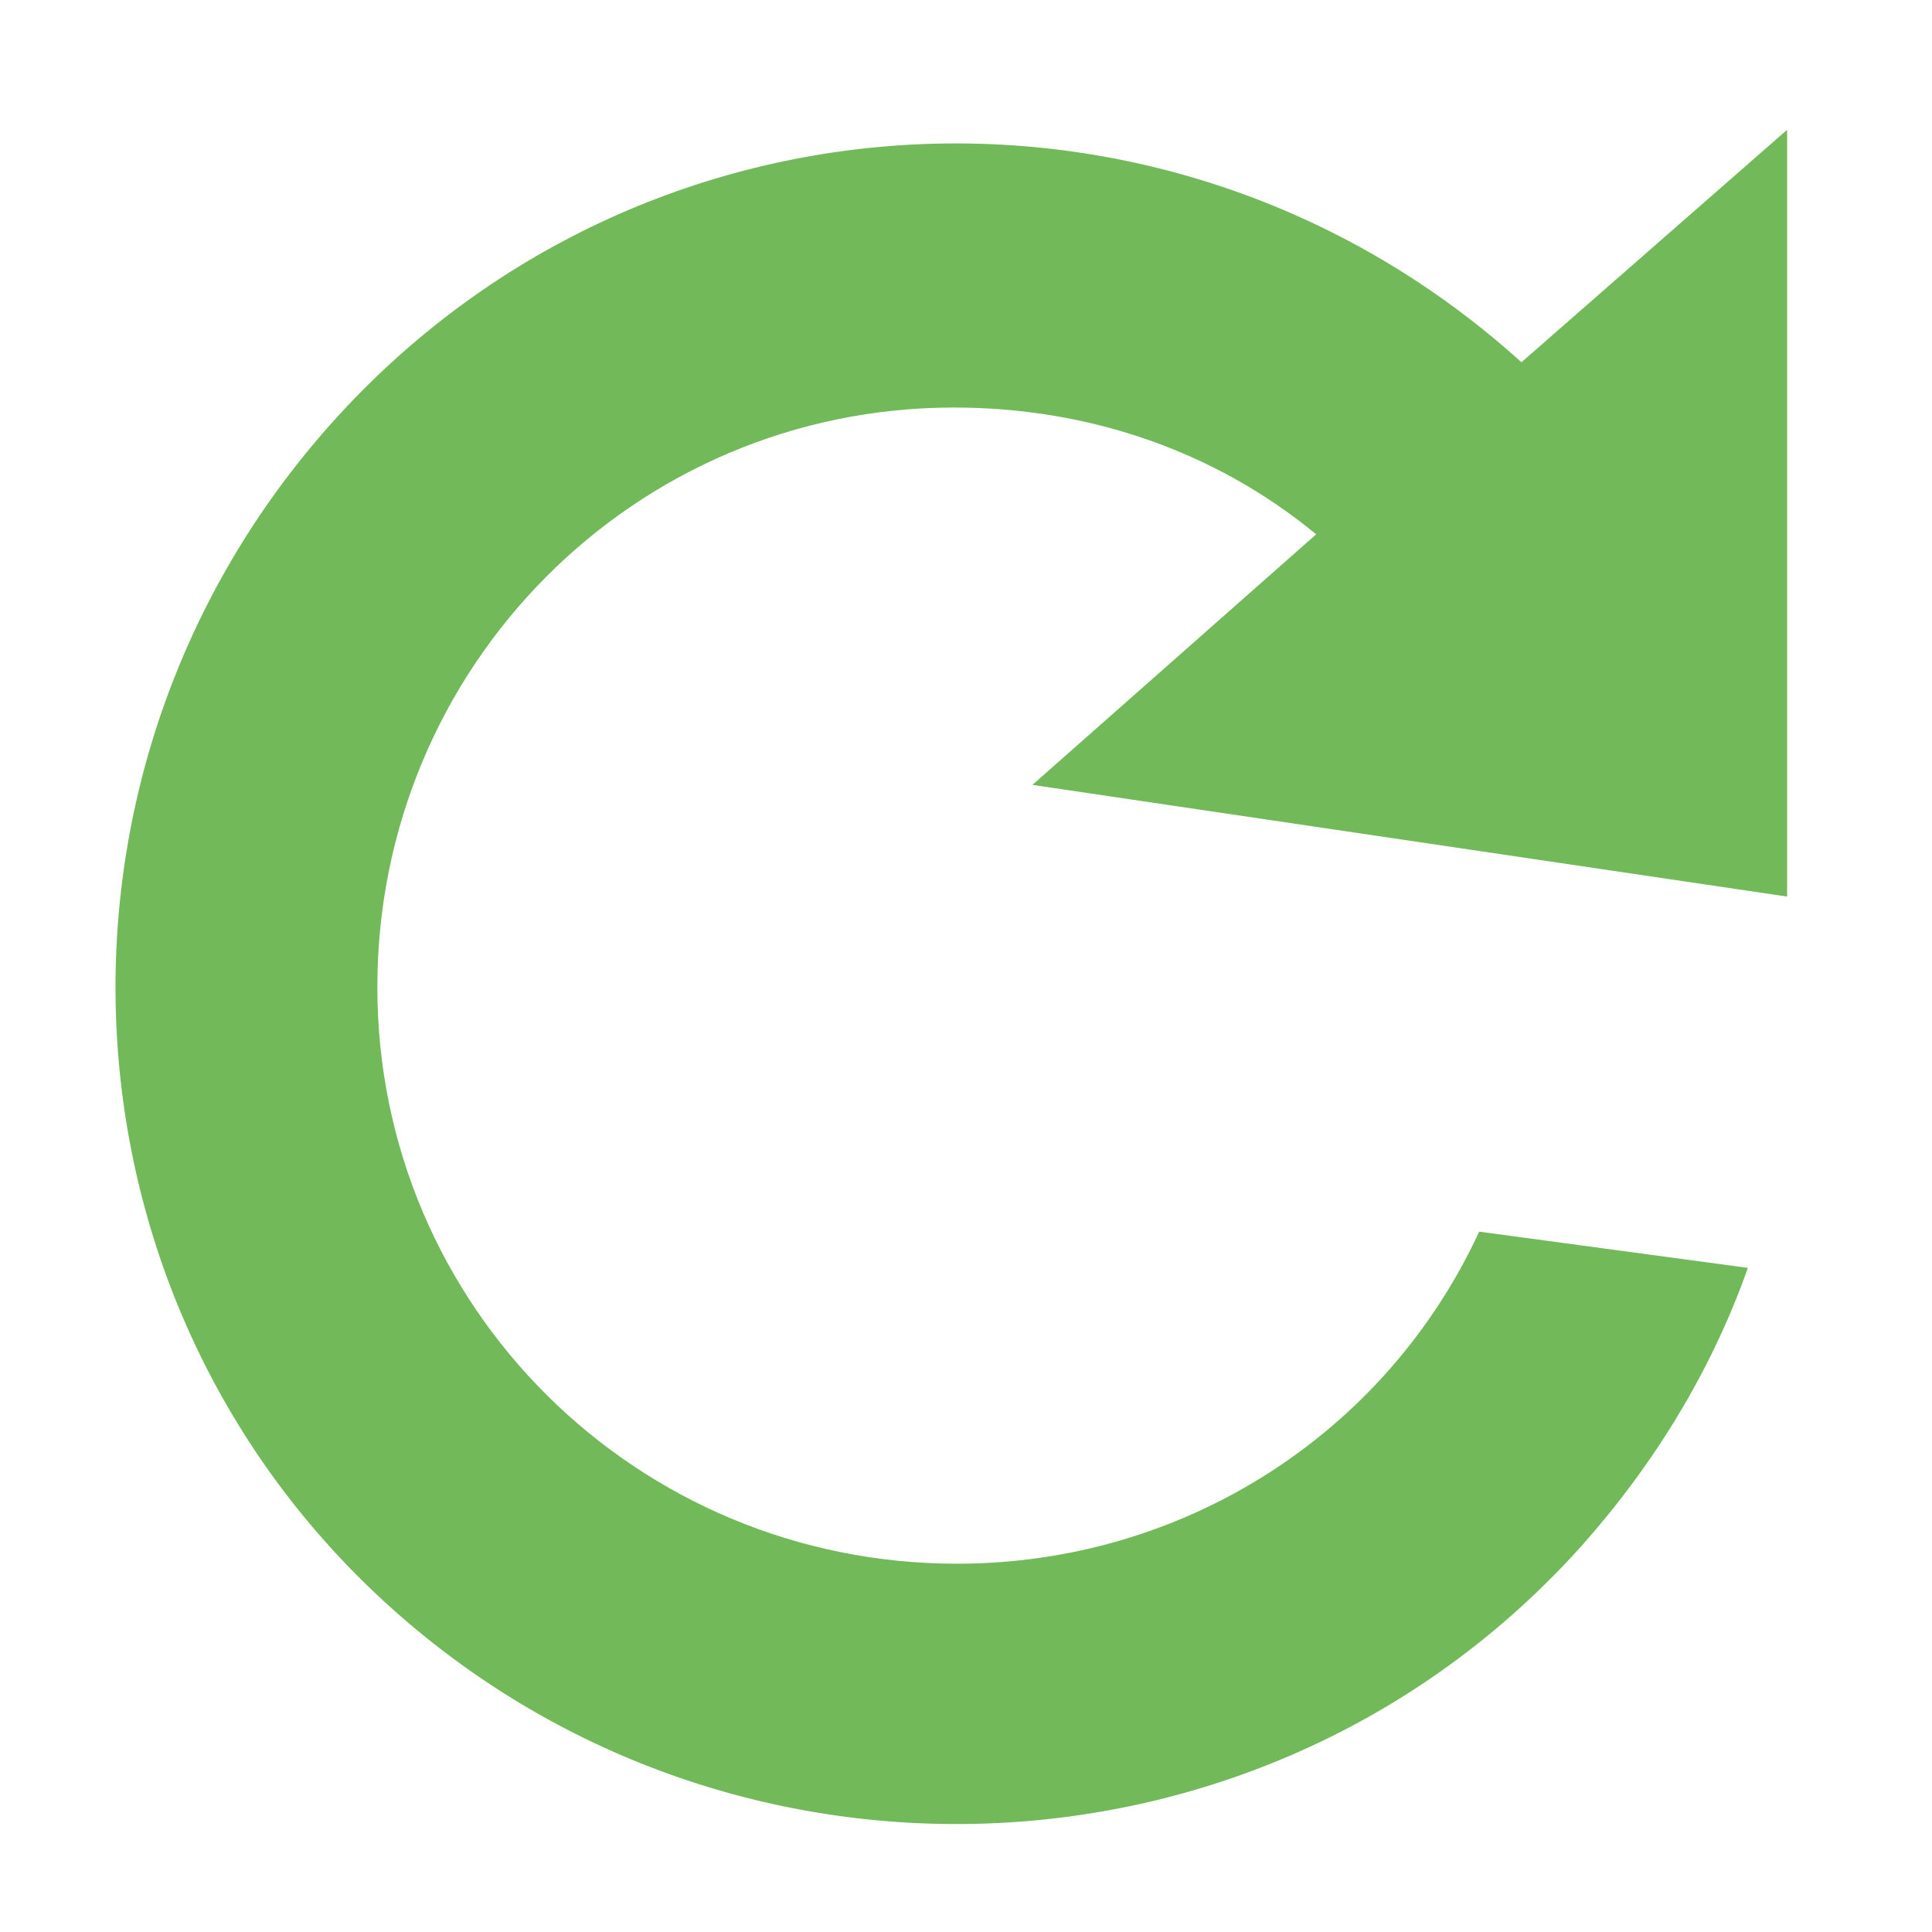
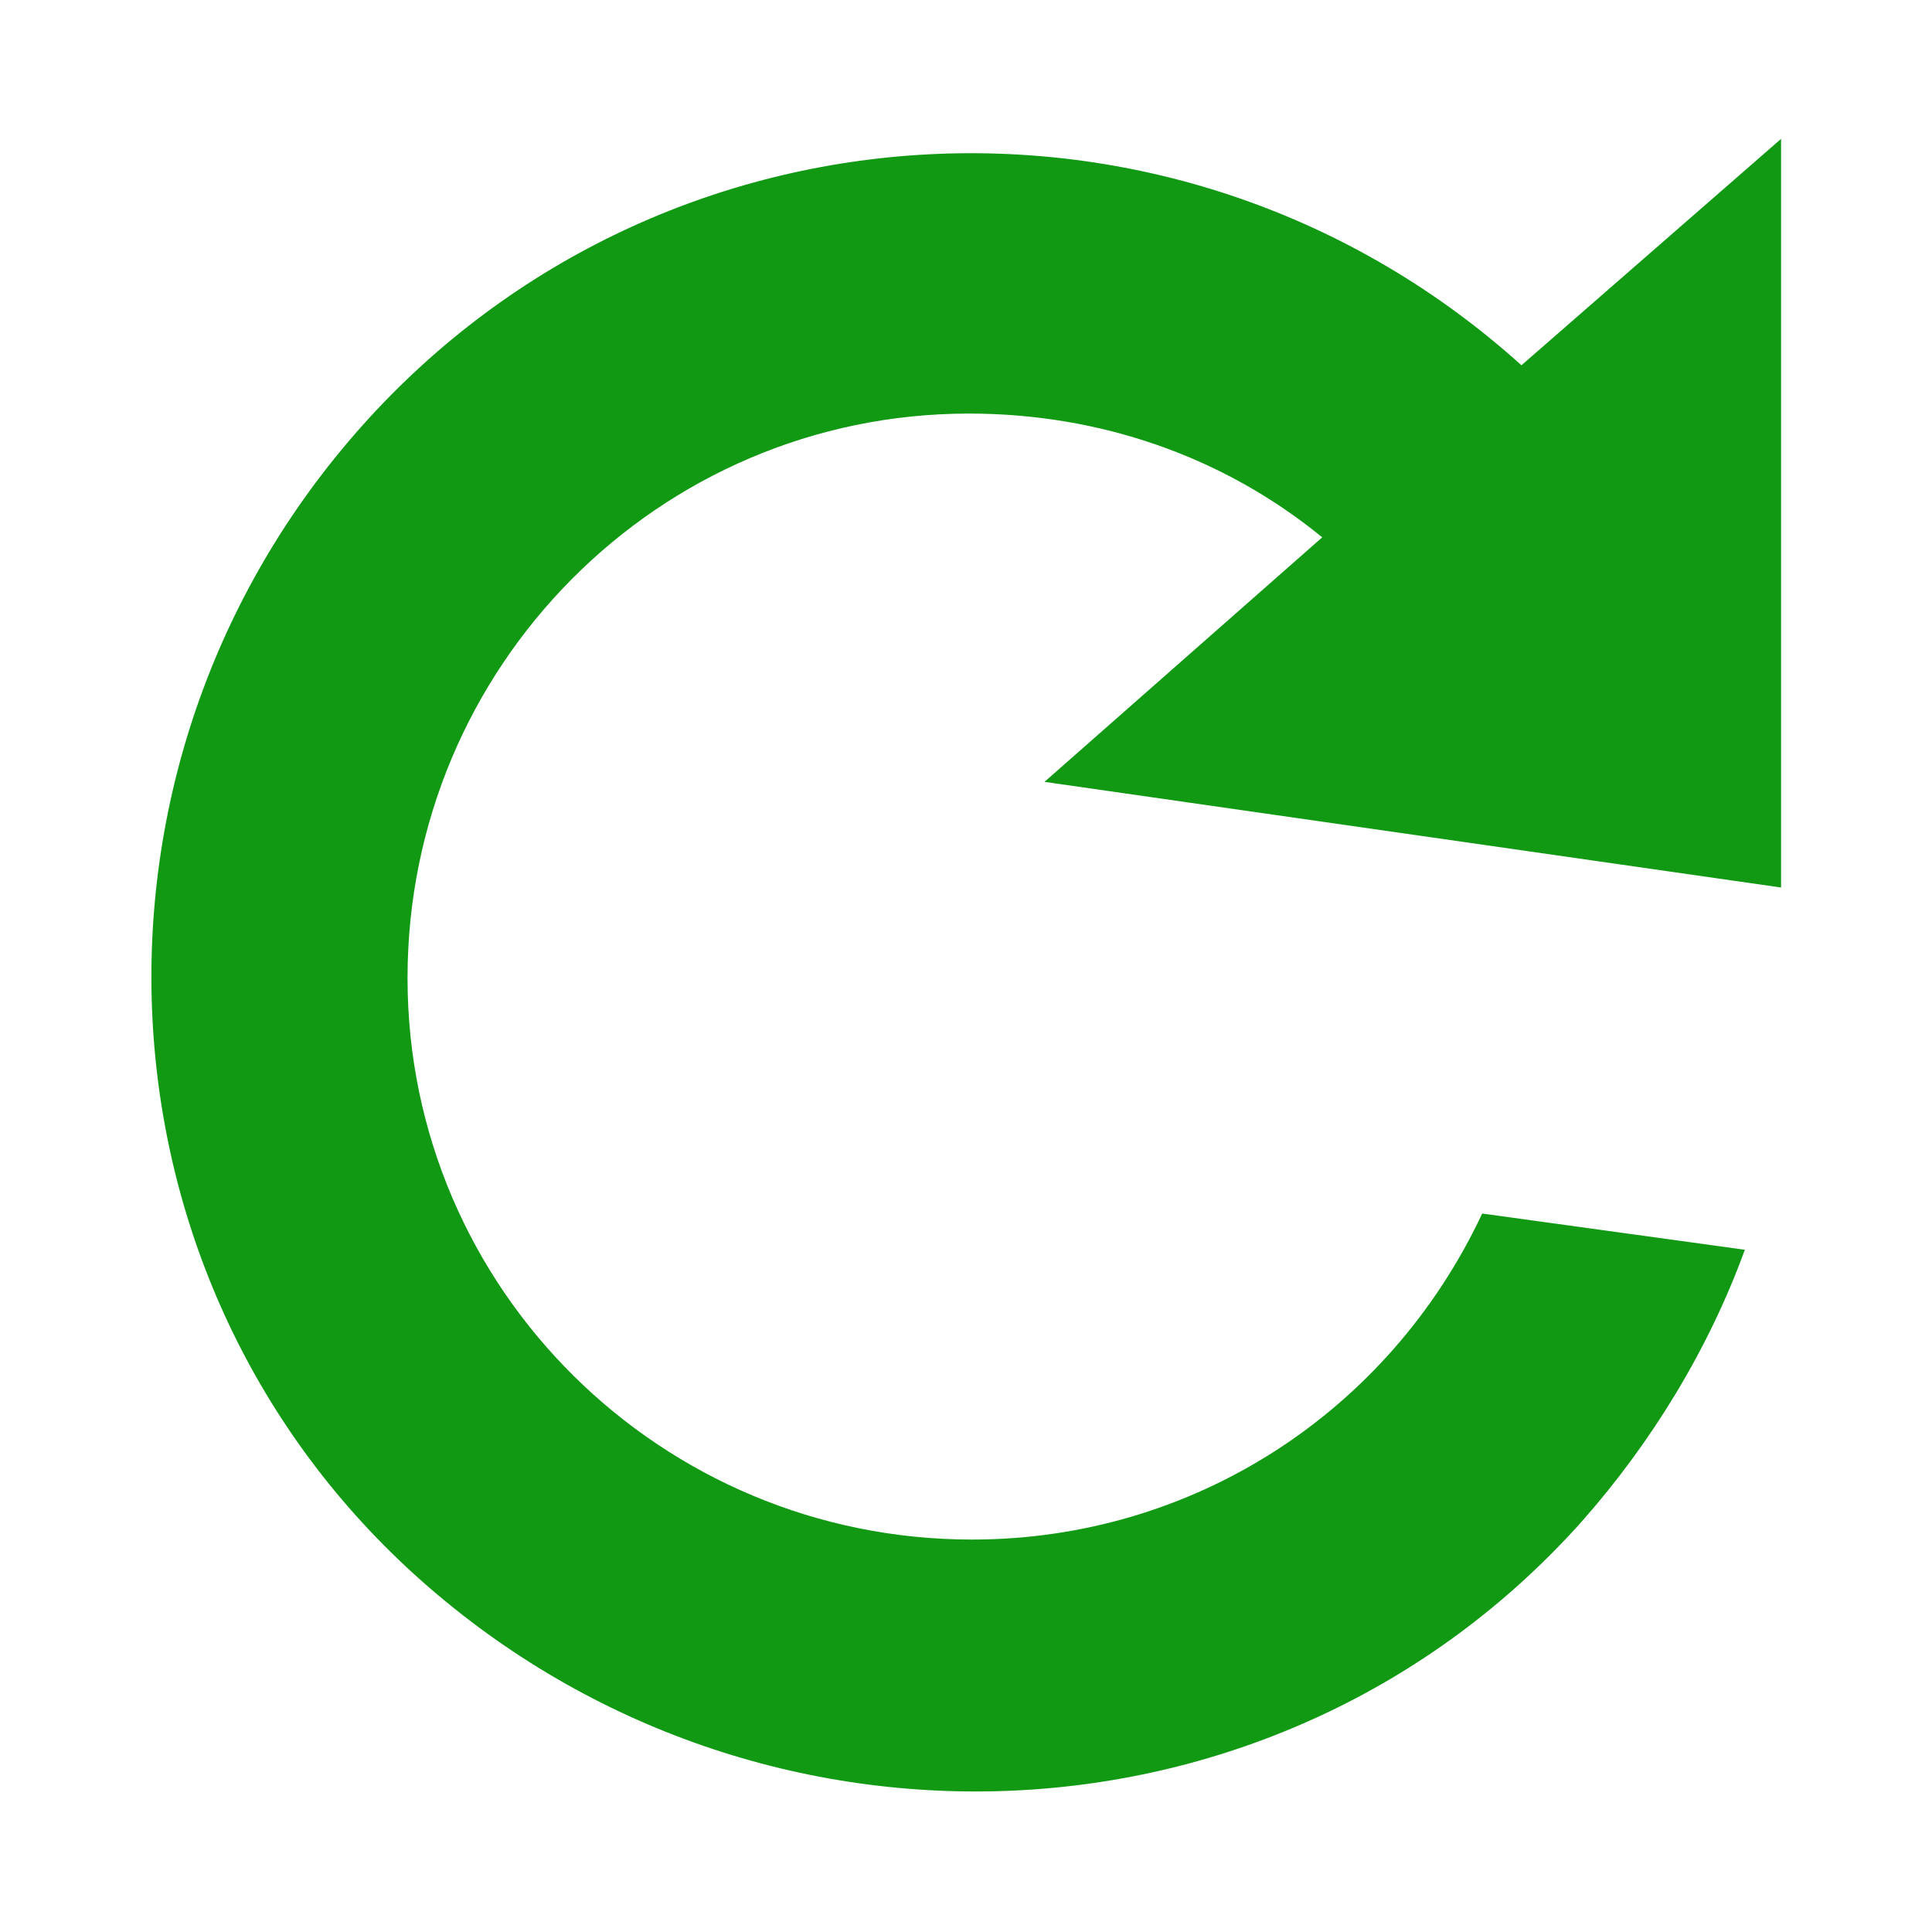
- <svg xmlns="http://www.w3.org/2000/svg" viewBox="0 0 64 64">
-   <path d="M31.7 51.8c-10.6 0-19.2-8.5-19.2-19.1S21 13.5 31.6 13.5c4.4 0 8.6 1.4 12 4.2L34.2 26l25 3.7V4.3L50.4 12C38.9 1.6 21.3 2.5 11 14s-9.4 29.1 2 39.3 29.1 9.4 39.4-2.1c2.4-2.7 4.3-5.8 5.5-9.2L49 40.8c-3.1 6.7-9.8 11-17.3 11z" fill="#71b959" />
+ <svg xmlns="http://www.w3.org/2000/svg" viewBox="0 0 64 64" width="64" height="64">
+   <path fill="#119914" d="M32.2 51c-10.3 0-18.7-8.3-18.7-18.6s8.3-18.7 18.6-18.7c4.3 0 8.4 1.4 11.7 4.1l-9.2 8.1L59 29.4V4.6l-8.6 7.5C39.2 2 22 2.9 12 14.1s-9.2 28.4 2 38.3 28.4 9.2 38.4-2c2.3-2.6 4.2-5.7 5.4-9l-8.7-1.2C46 46.8 39.5 51 32.2 51z" />
</svg>
